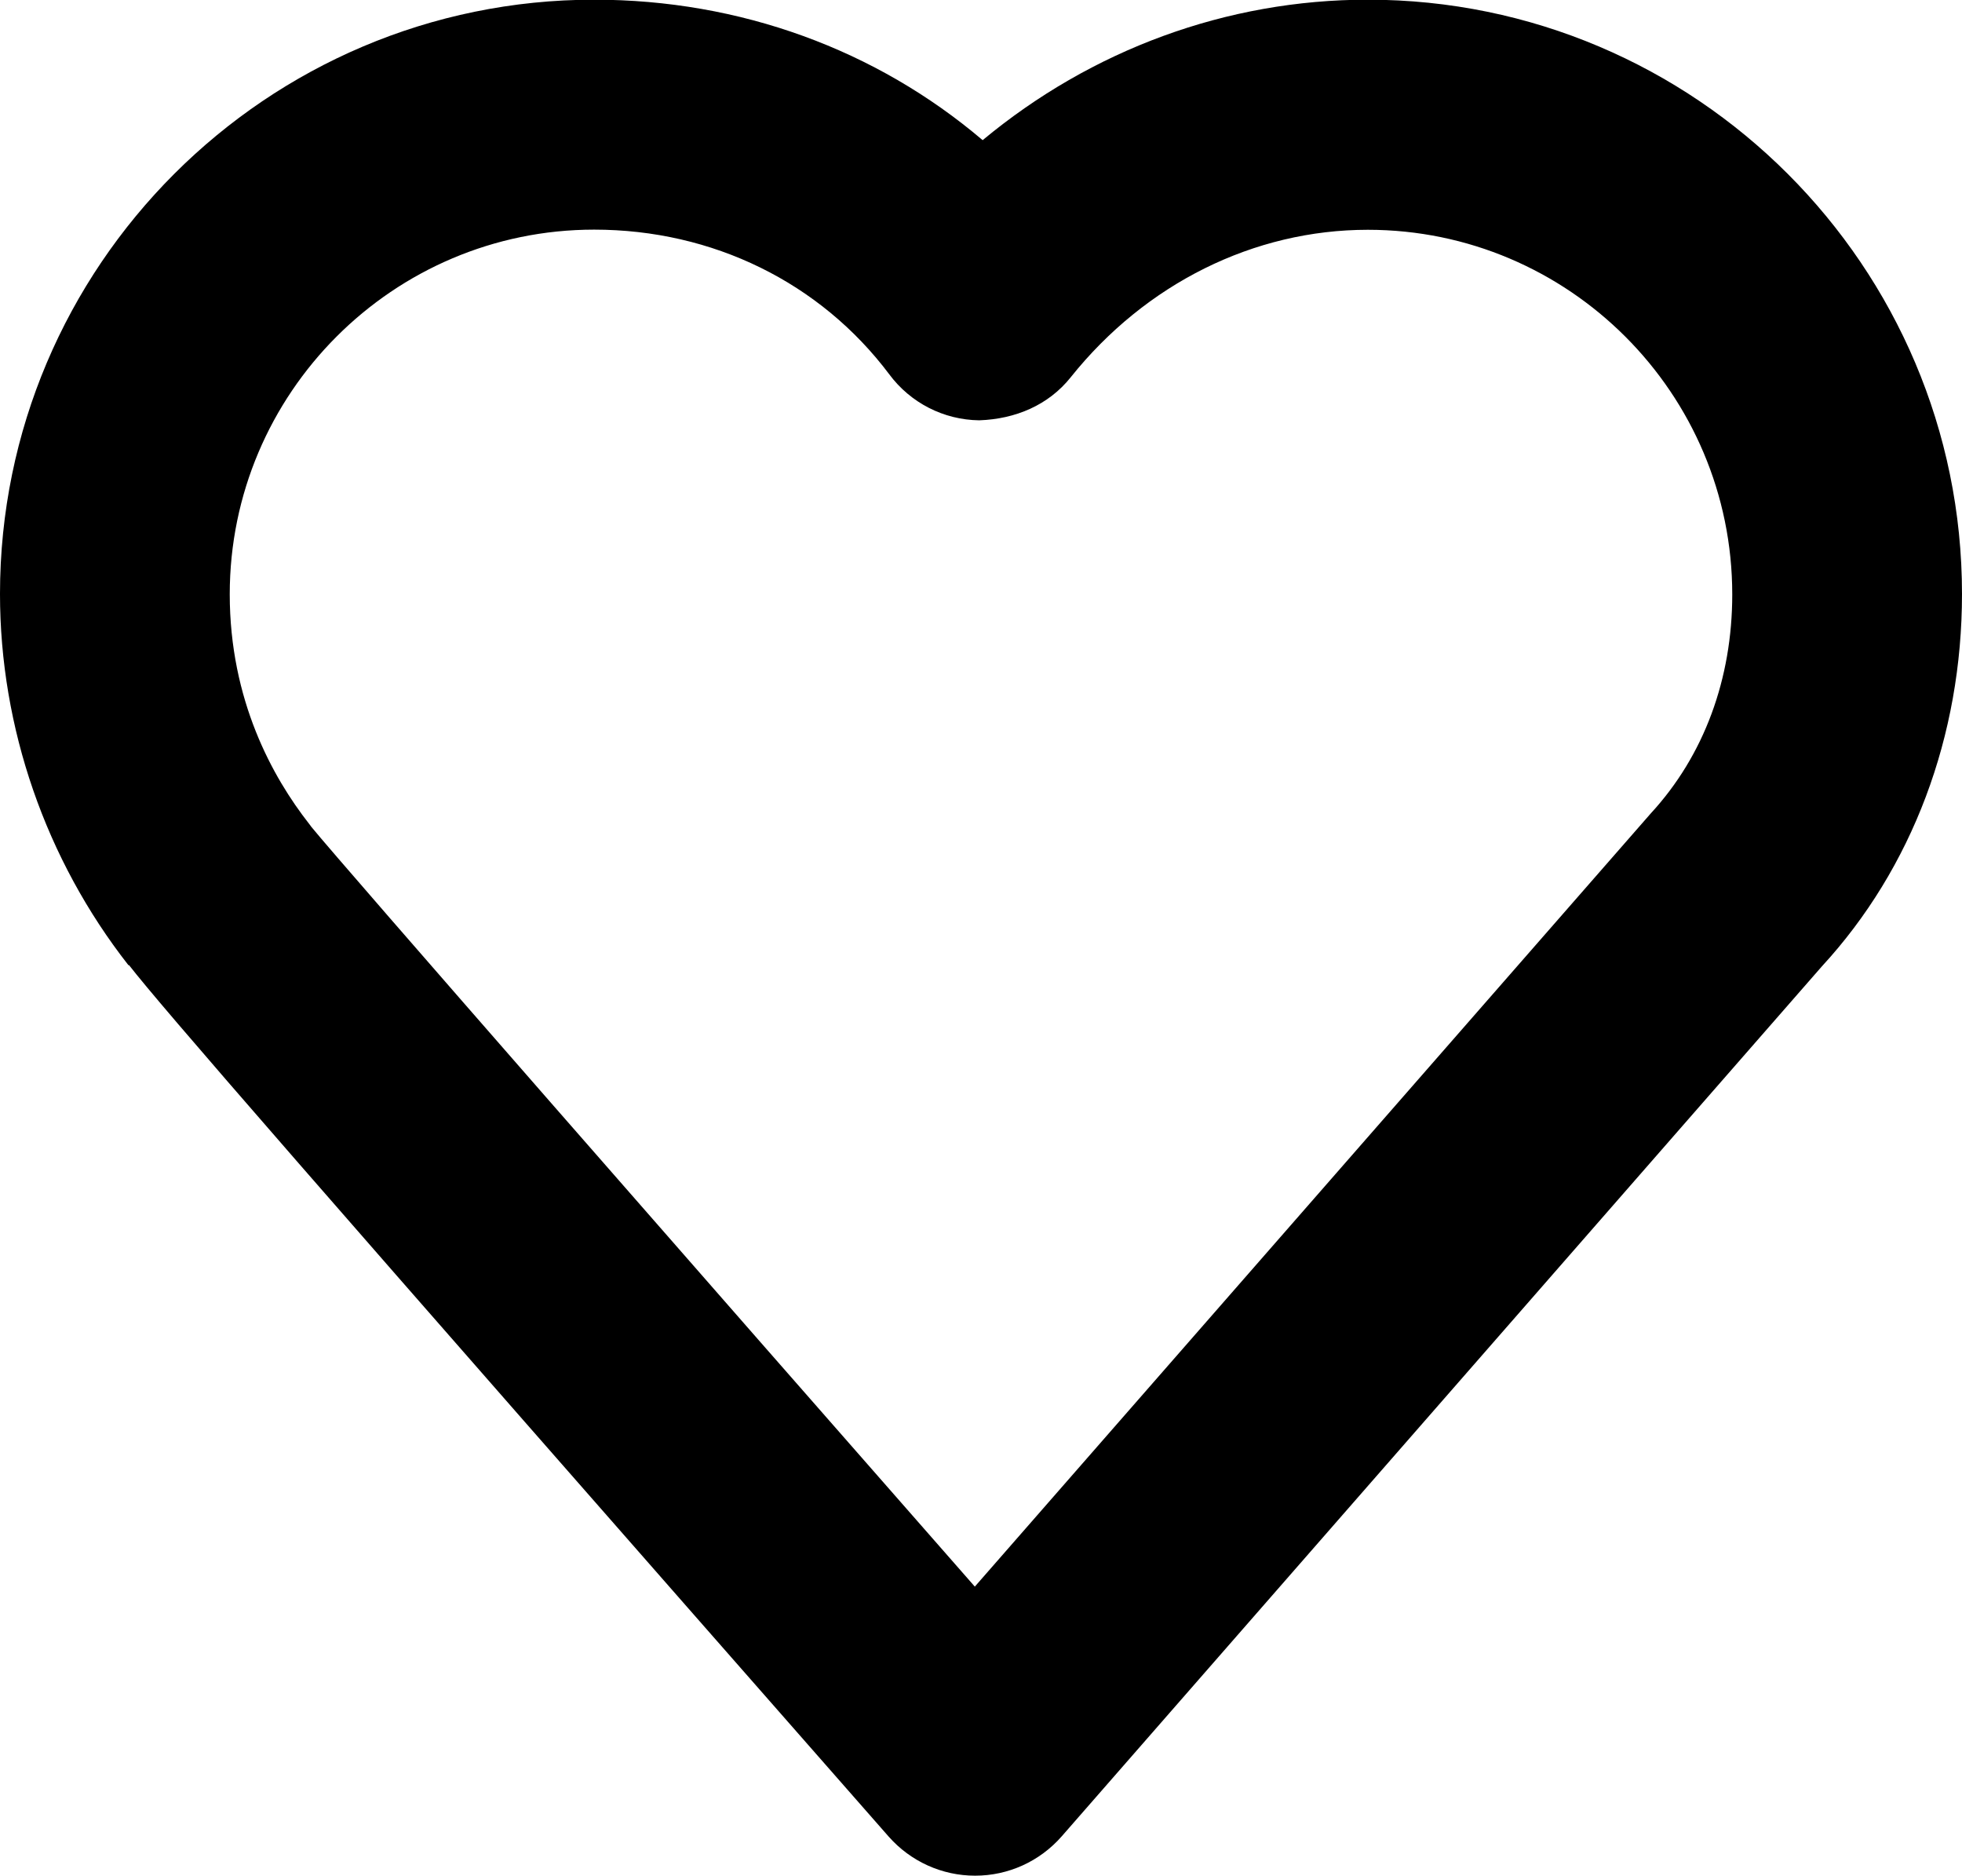
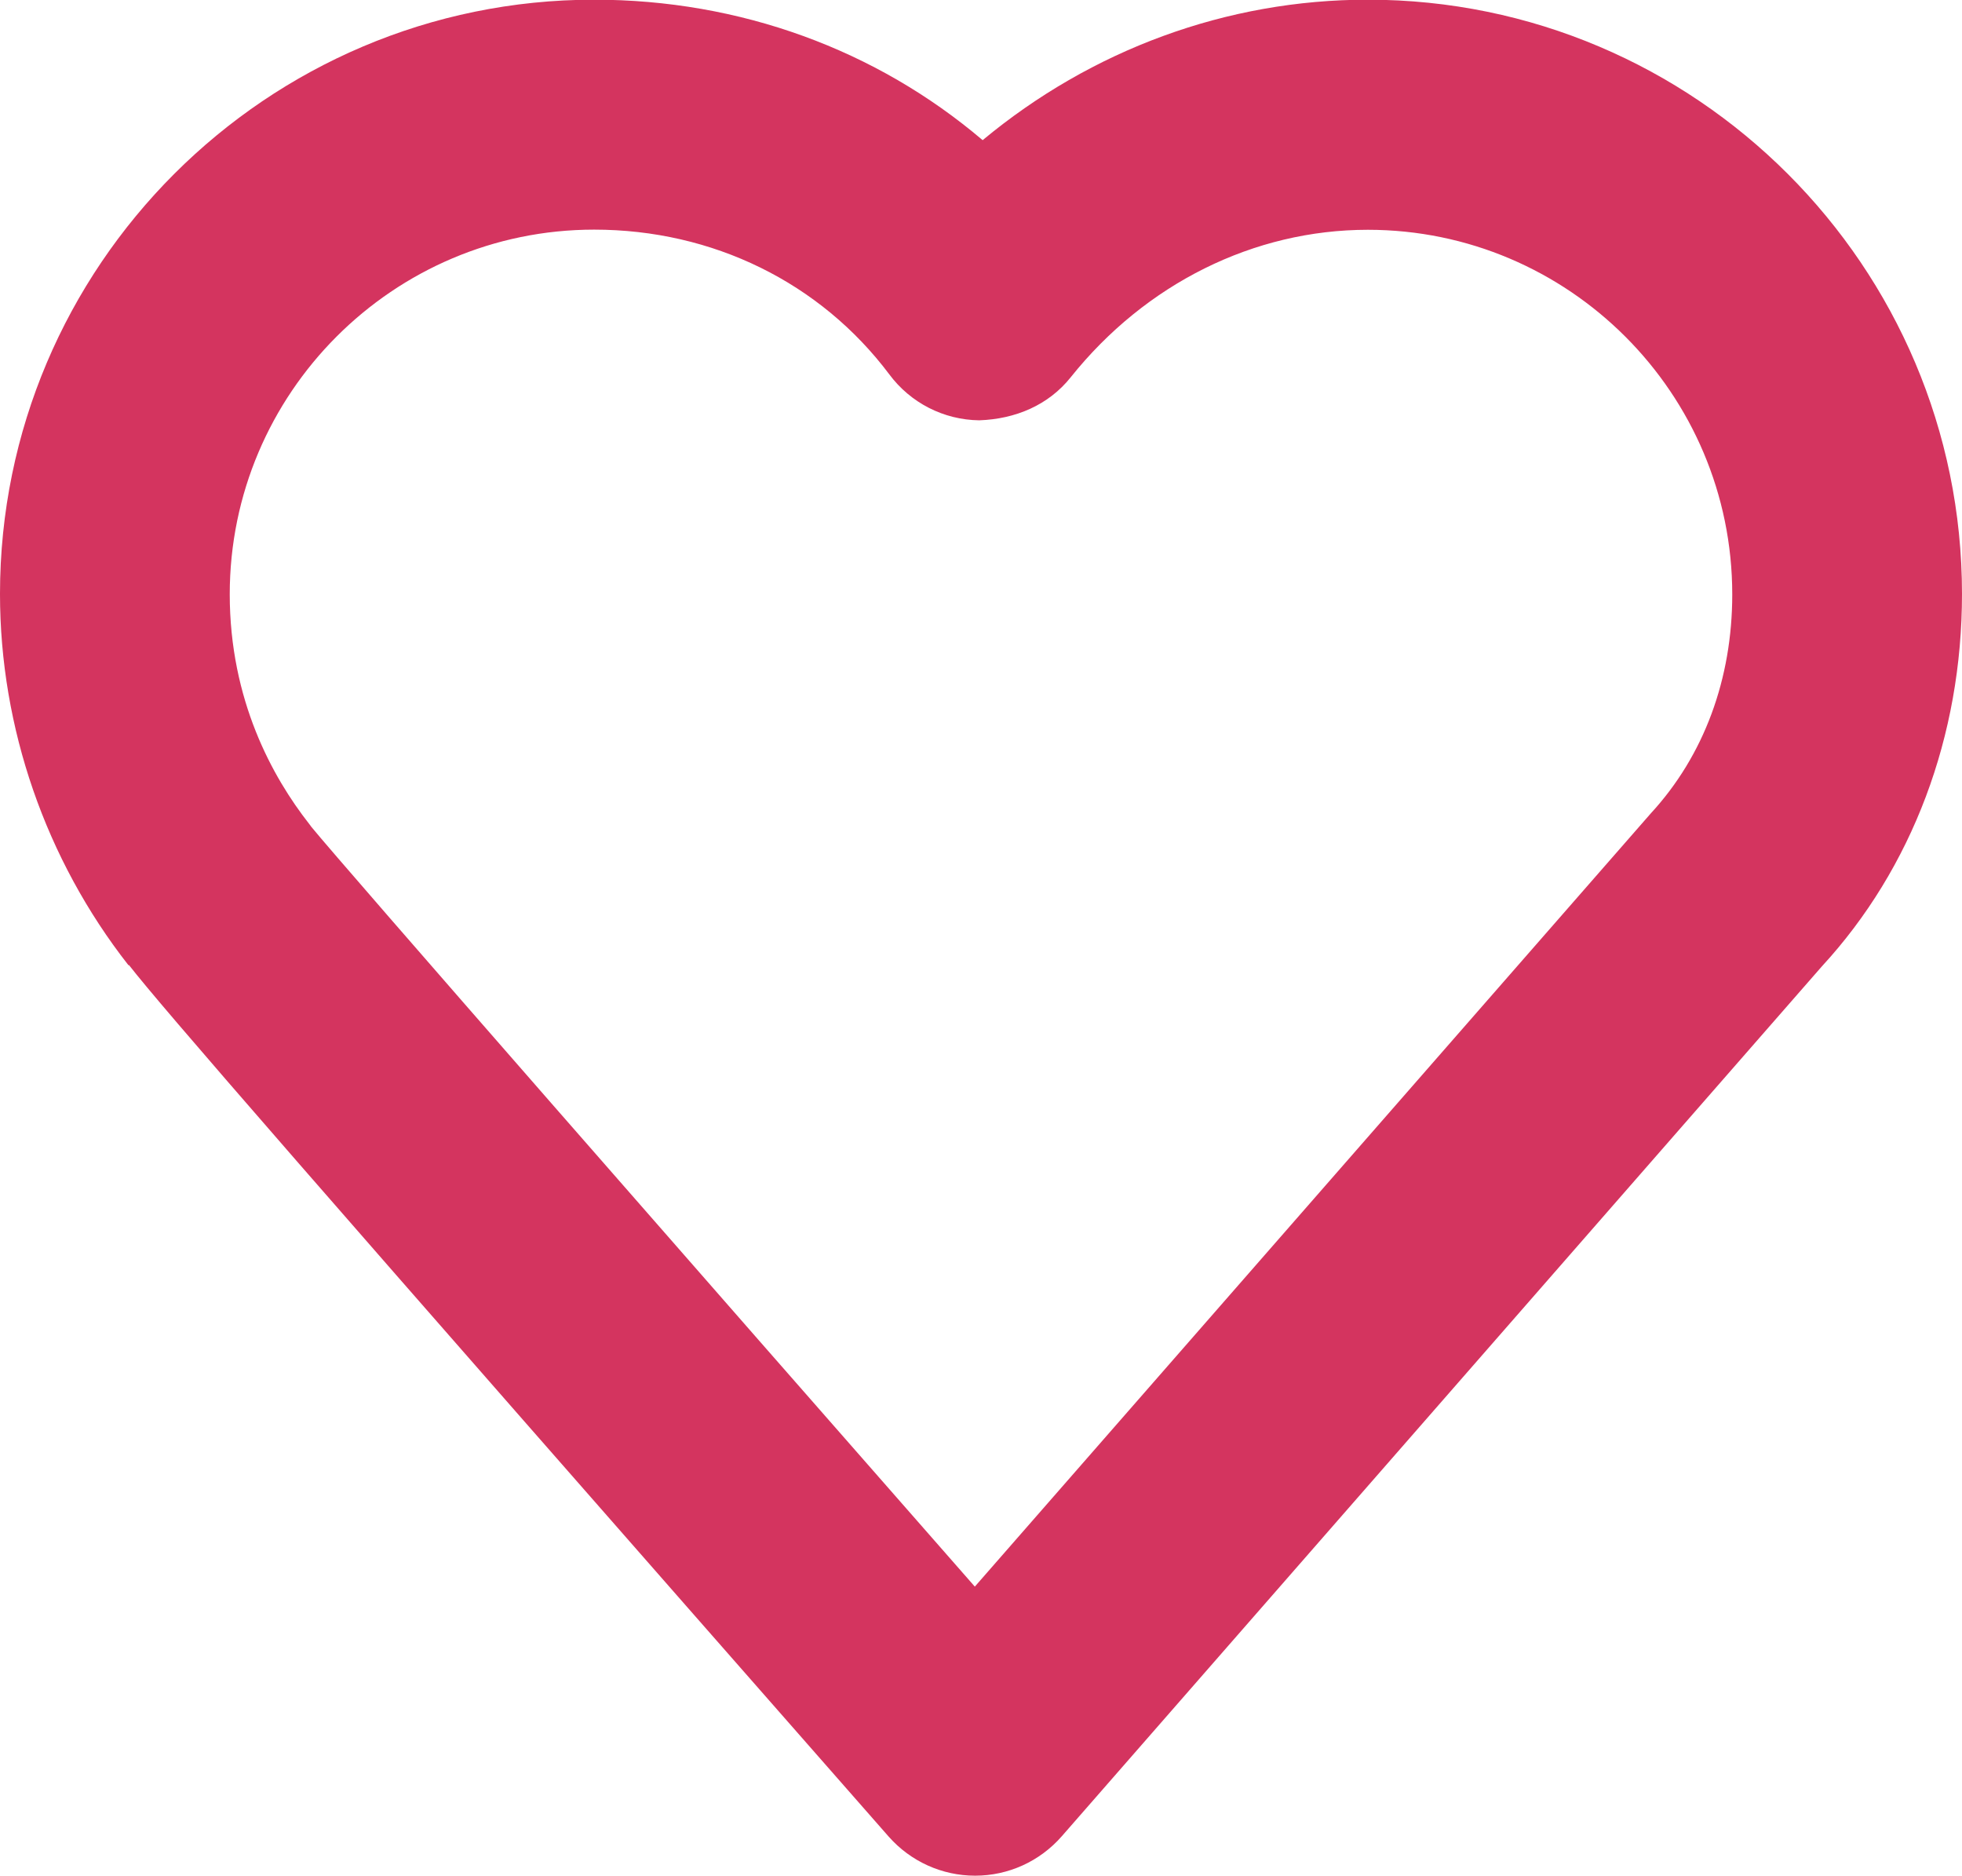
<svg xmlns="http://www.w3.org/2000/svg" version="1.0" id="Layer_1" x="0px" y="0px" width="12.545px" height="11.99px" viewBox="521.939 473.064 12.545 11.99" enable-background="new 521.939 473.064 12.545 11.99" xml:space="preserve">
  <g>
-     <path d="M528.174,485.055c-0.212,0-0.412-0.091-0.552-0.249c-3.798-4.324-4.644-5.298-4.858-5.572l-0.004,0.0 c-0.529-0.675-0.821-1.518-0.821-2.373c0-2.095,1.704-3.799,3.799-3.799c0.934,0,1.804,0.32,2.484,0.898 c0.696-0.578,1.56-0.898,2.463-0.898c2.095,0,3.799,1.704,3.799,3.799c0,0.909-0.318,1.754-0.896,2.381l-4.86,5.561 C528.587,484.964,528.386,485.055,528.174,485.055L528.174,485.055z M523.929,478.349c0.208,0.255,2.471,2.839,4.243,4.858 l4.323-4.944c0.34-0.369,0.52-0.86,0.52-1.399c0-1.285-1.045-2.331-2.33-2.331c-0.729,0-1.421,0.344-1.9,0.943 c-0.142,0.178-0.353,0.267-0.585,0.275c-0.227-0.003-0.439-0.111-0.575-0.294c-0.441-0.587-1.129-0.925-1.887-0.925 c-1.285,0-2.33,1.046-2.33,2.331c0,0.678,0.275,1.171,0.507,1.467C523.919,478.336,523.925,478.342,523.929,478.349z" />
+     <path d="M528.174,485.055c-0.212,0-0.412-0.091-0.552-0.249c-3.798-4.324-4.644-5.298-4.858-5.572l-0.004,0.0 c-0.529-0.675-0.821-1.518-0.821-2.373c0-2.095,1.704-3.799,3.799-3.799c0.934,0,1.804,0.32,2.484,0.898 c0.696-0.578,1.56-0.898,2.463-0.898c2.095,0,3.799,1.704,3.799,3.799c0,0.909-0.318,1.754-0.896,2.381l-4.86,5.561 C528.587,484.964,528.386,485.055,528.174,485.055L528.174,485.055z M523.929,478.349c0.208,0.255,2.471,2.839,4.243,4.858 l4.323-4.944c0.34-0.369,0.52-0.86,0.52-1.399c0-1.285-1.045-2.331-2.33-2.331c-0.729,0-1.421,0.344-1.9,0.943 c-0.142,0.178-0.353,0.267-0.585,0.275c-0.227-0.003-0.439-0.111-0.575-0.294c-0.441-0.587-1.129-0.925-1.887-0.925 c-1.285,0-2.33,1.046-2.33,2.331c0,0.678,0.275,1.171,0.507,1.467C523.919,478.336,523.925,478.342,523.929,478.349z" fill="#d4345f" />
  </g>
</svg>
